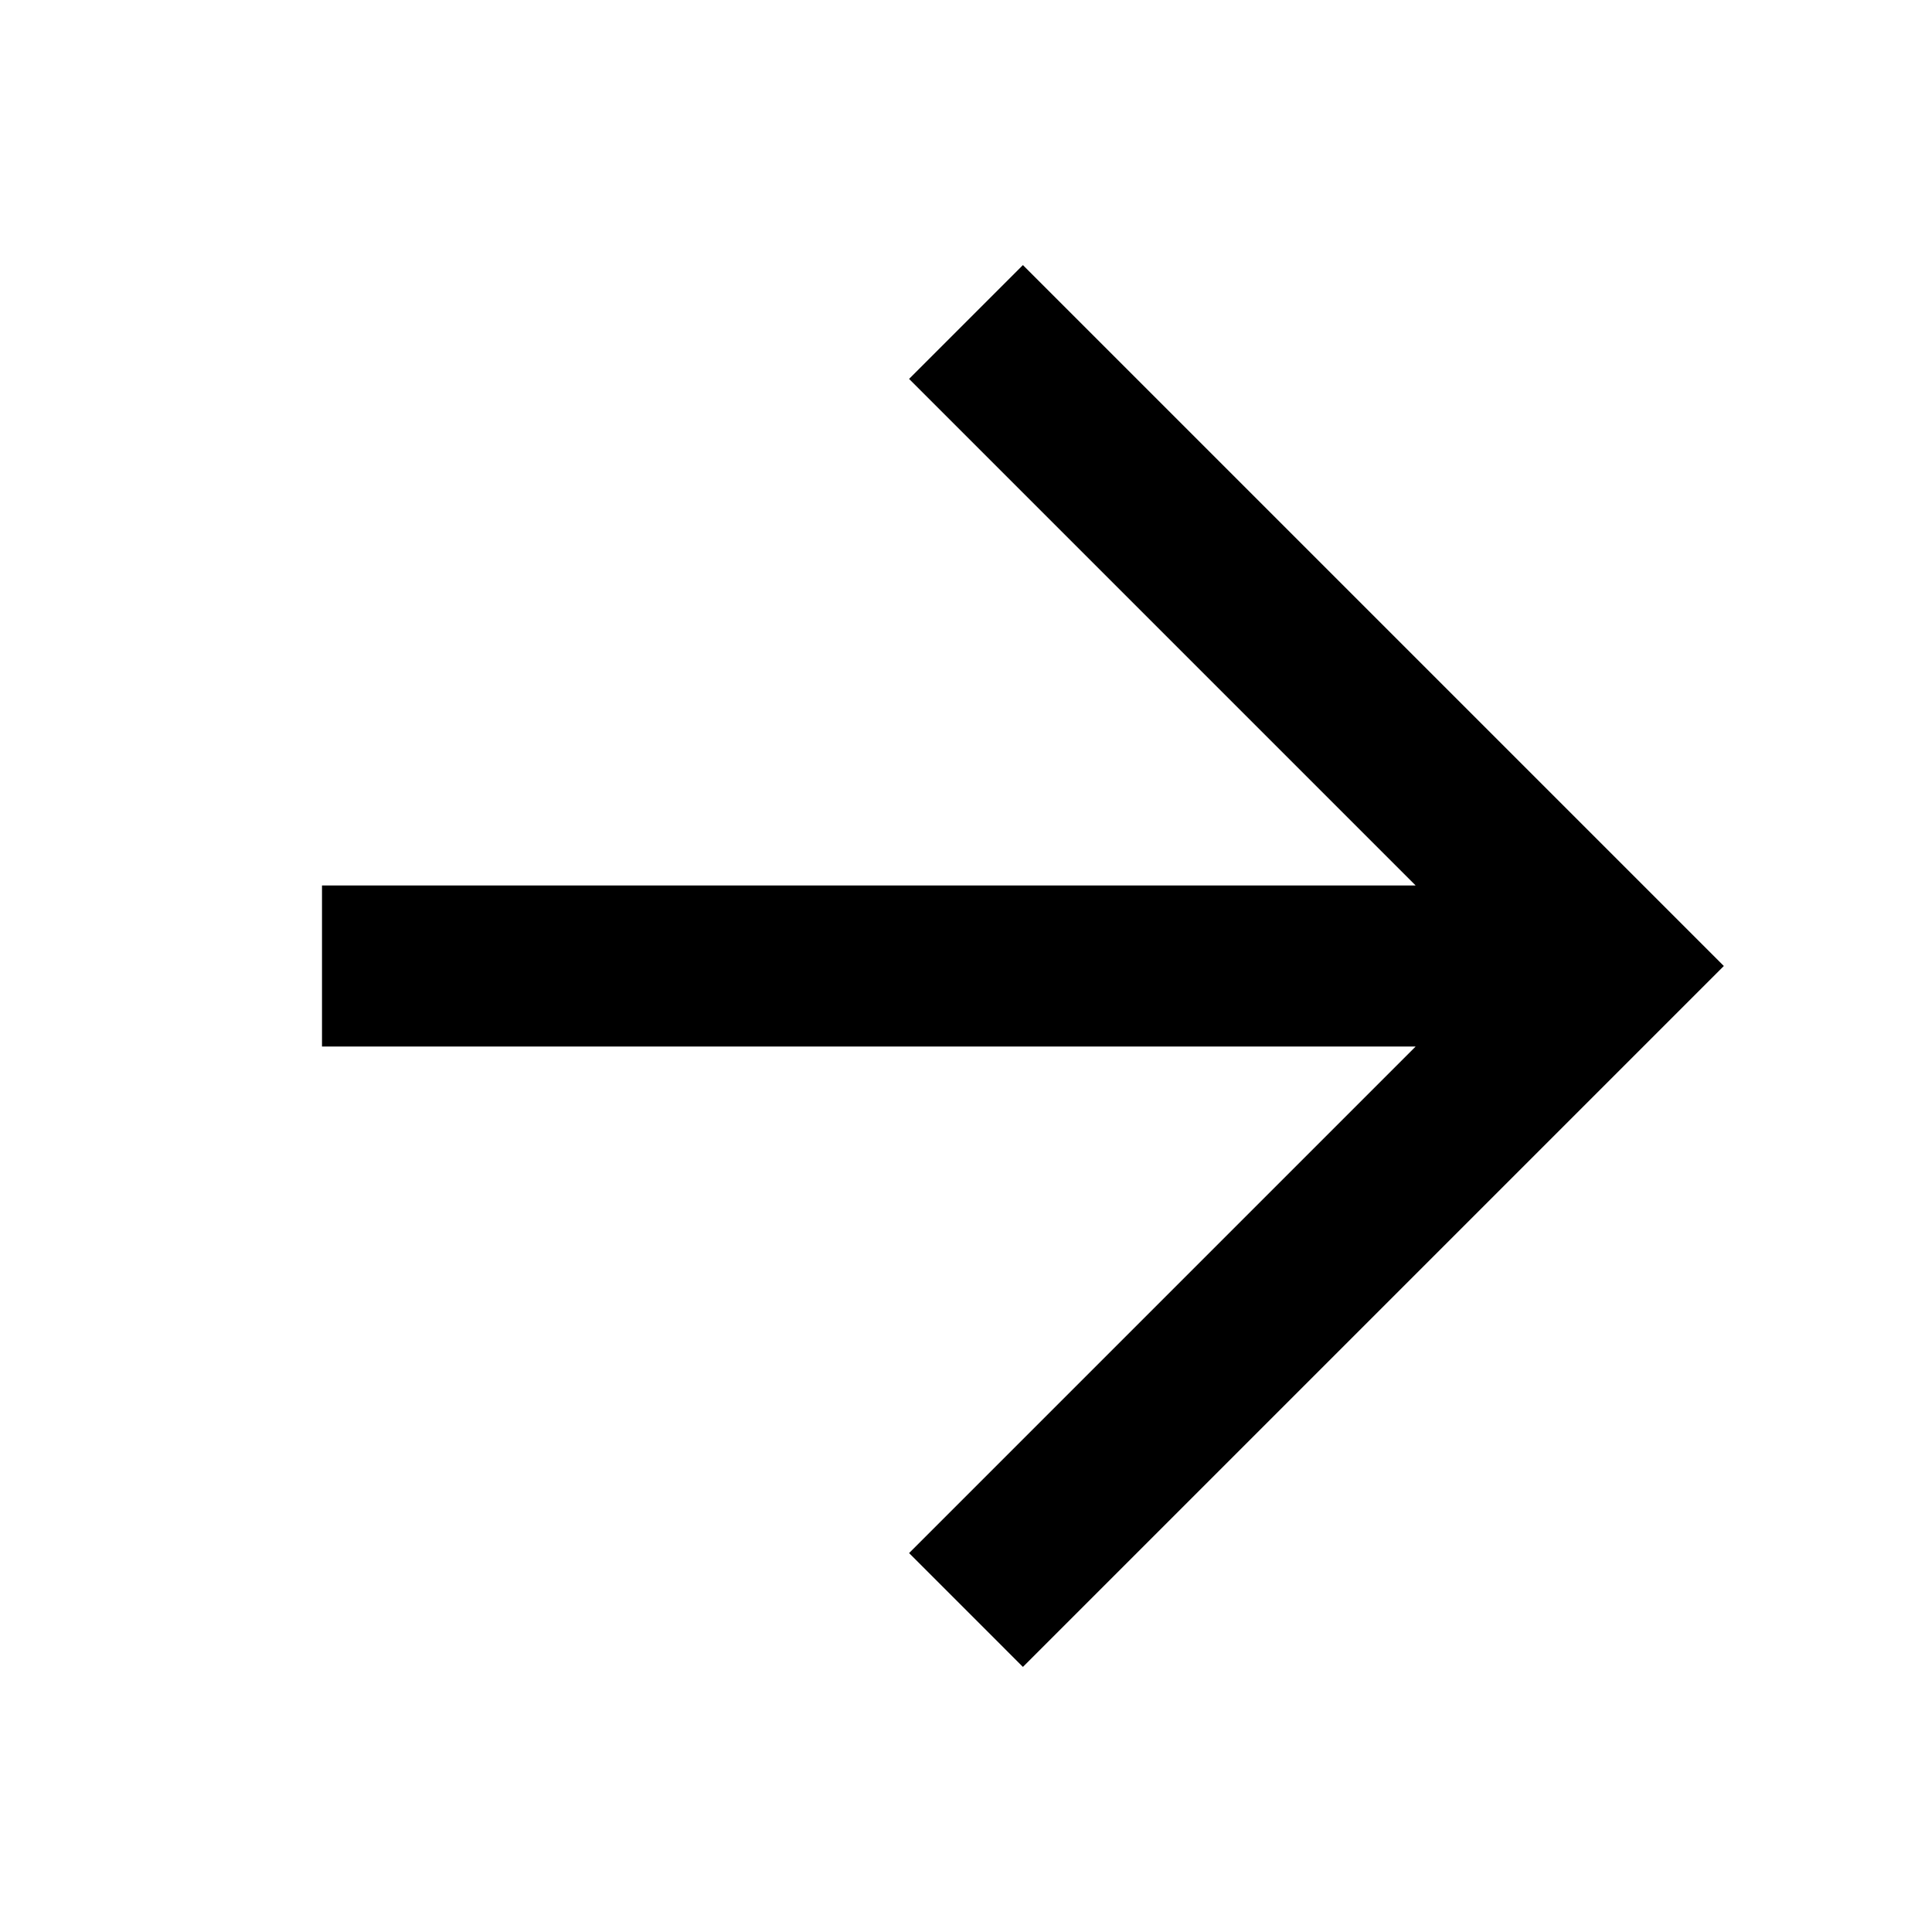
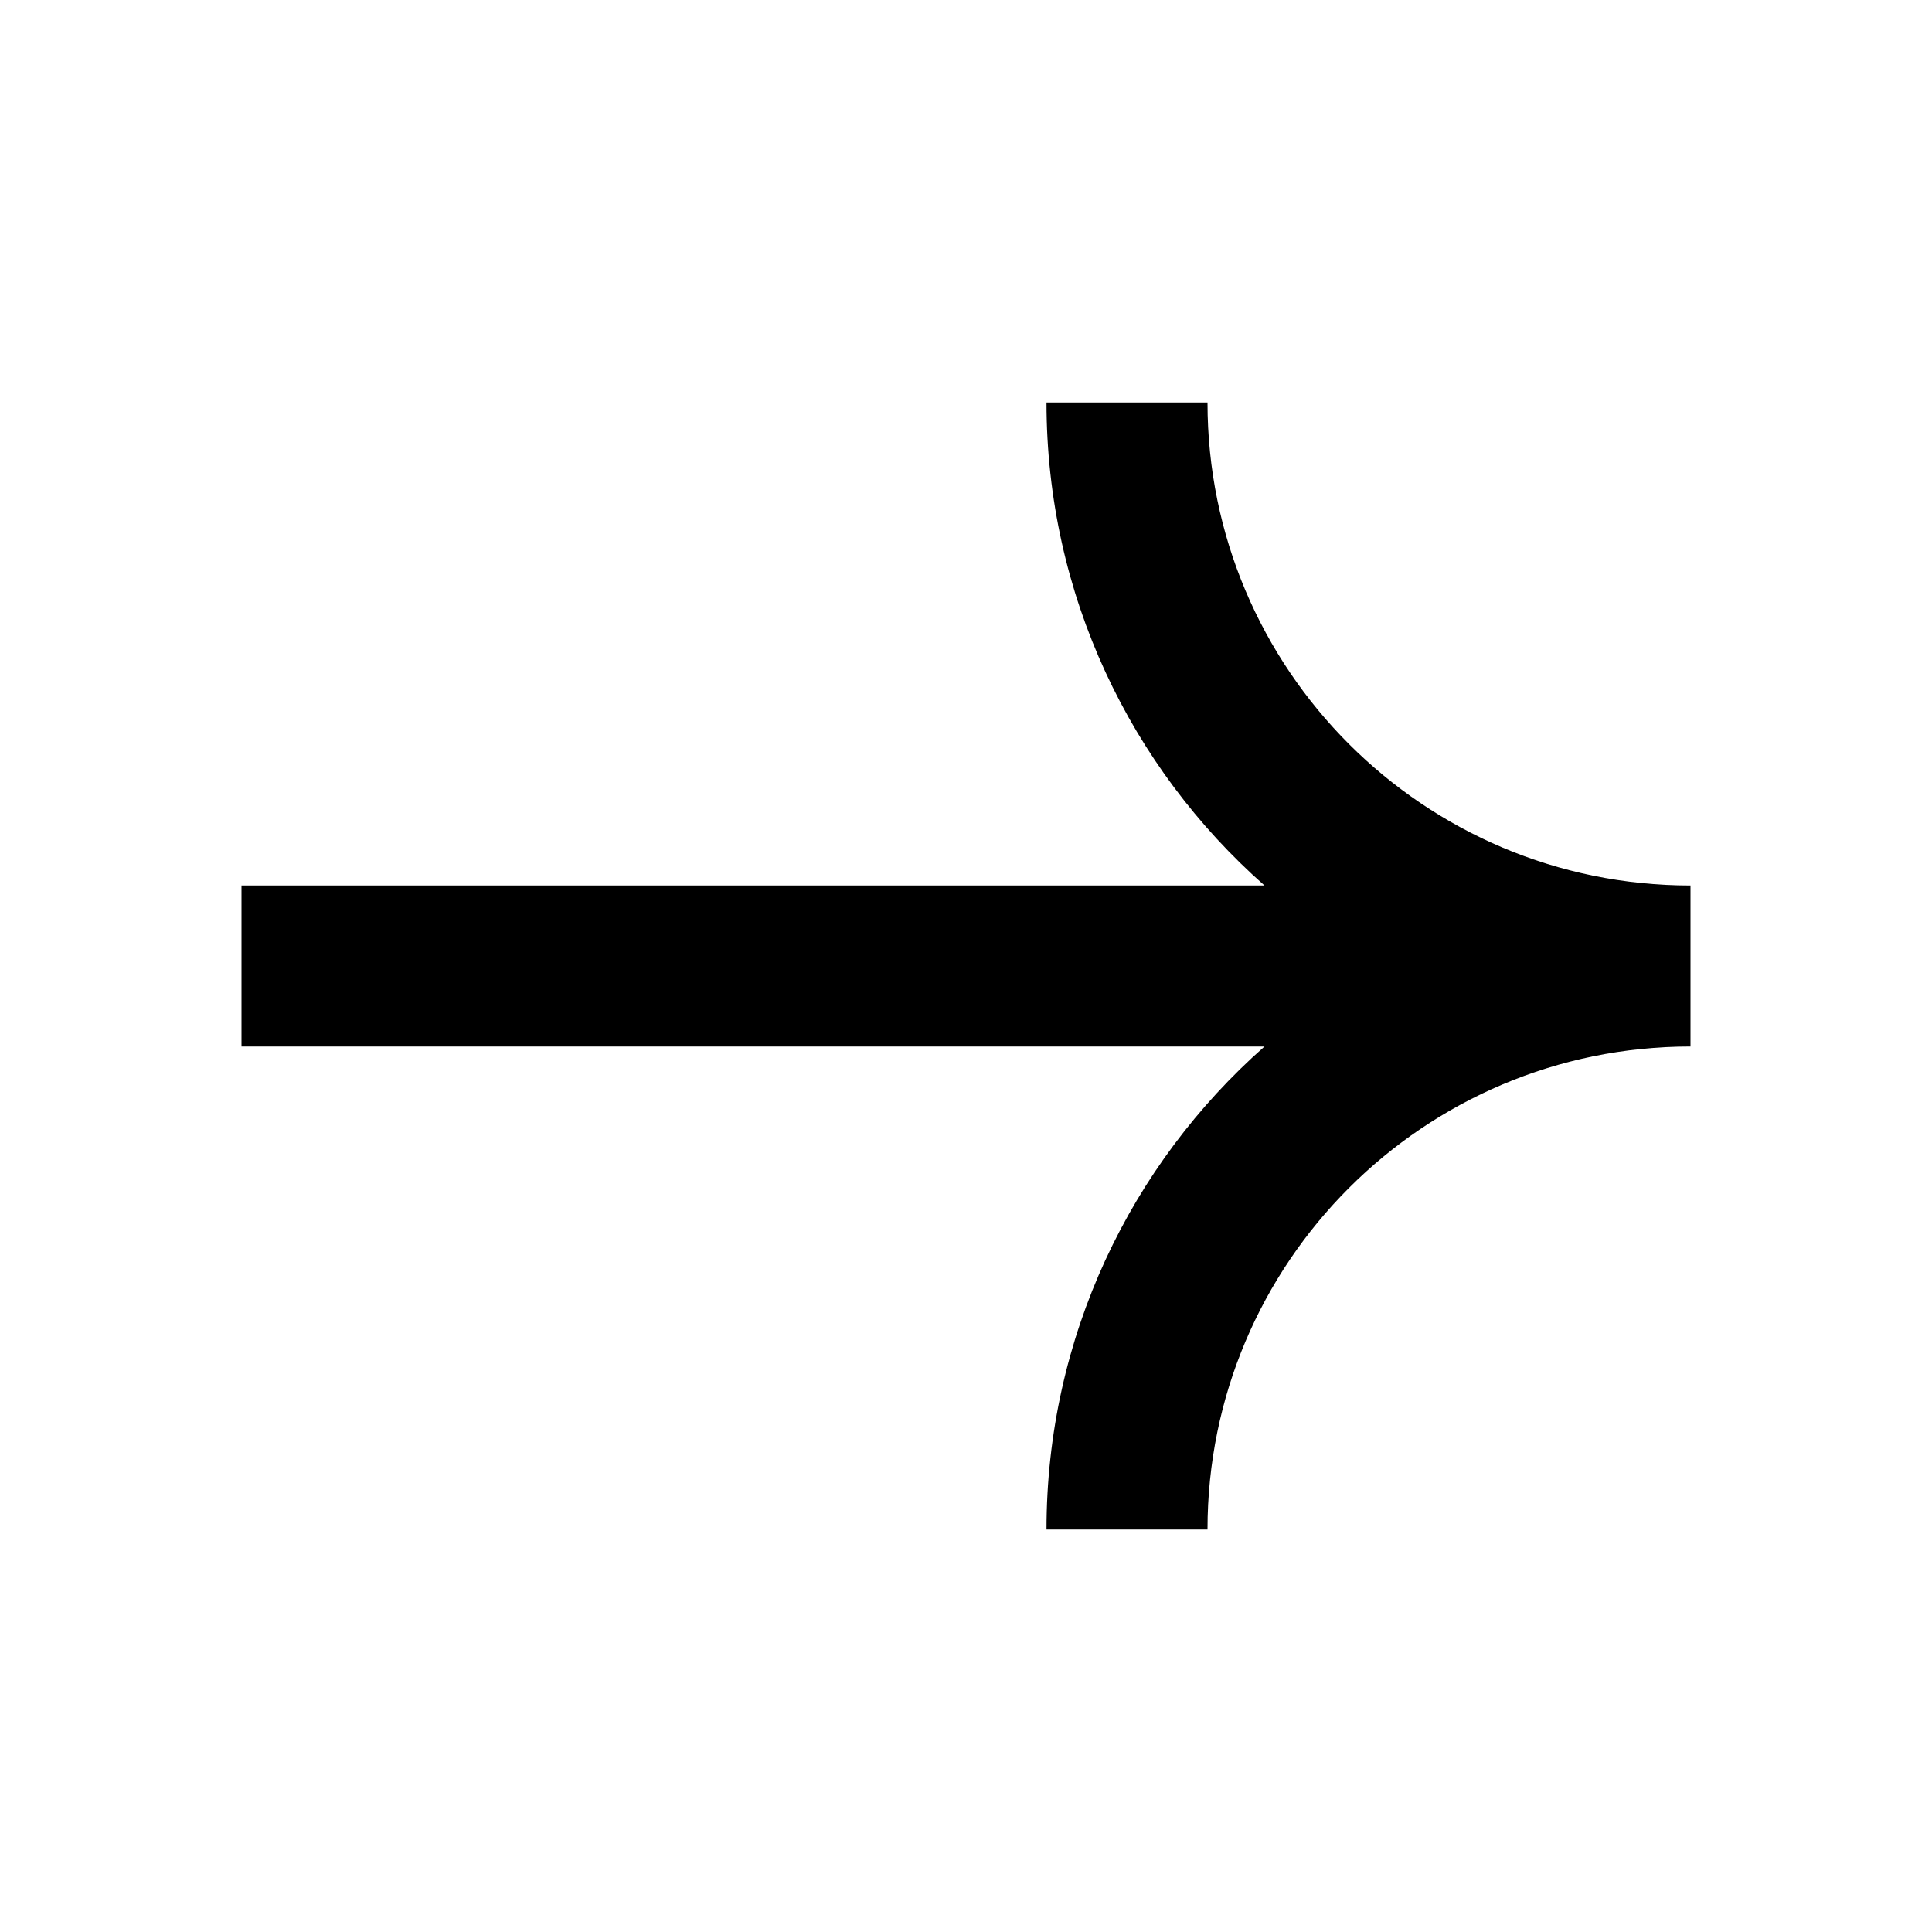
- <svg xmlns="http://www.w3.org/2000/svg" viewBox="0 0 24 24" fill="currentColor">
-   <path d="M12.707 3.293L11.293 4.707L17.586 11H4V13H17.586L11.293 19.293L12.707 20.707L21.414 12L12.707 3.293Z" />
+ <svg xmlns="http://www.w3.org/2000/svg" width="24" height="24" viewBox="0 0 24 24" fill="currentColor">
+   <g id="Property 1=arrow right">
+     <path id="Vector" d="M21 11C17.686 11 15 8.314 15 5H13C13 7.389 14.047 9.534 15.708 11H3V13H15.708C14.047 14.466 13 16.611 13 19H15C15 15.686 17.686 13 21 13V11Z" />
+   </g>
</svg>
